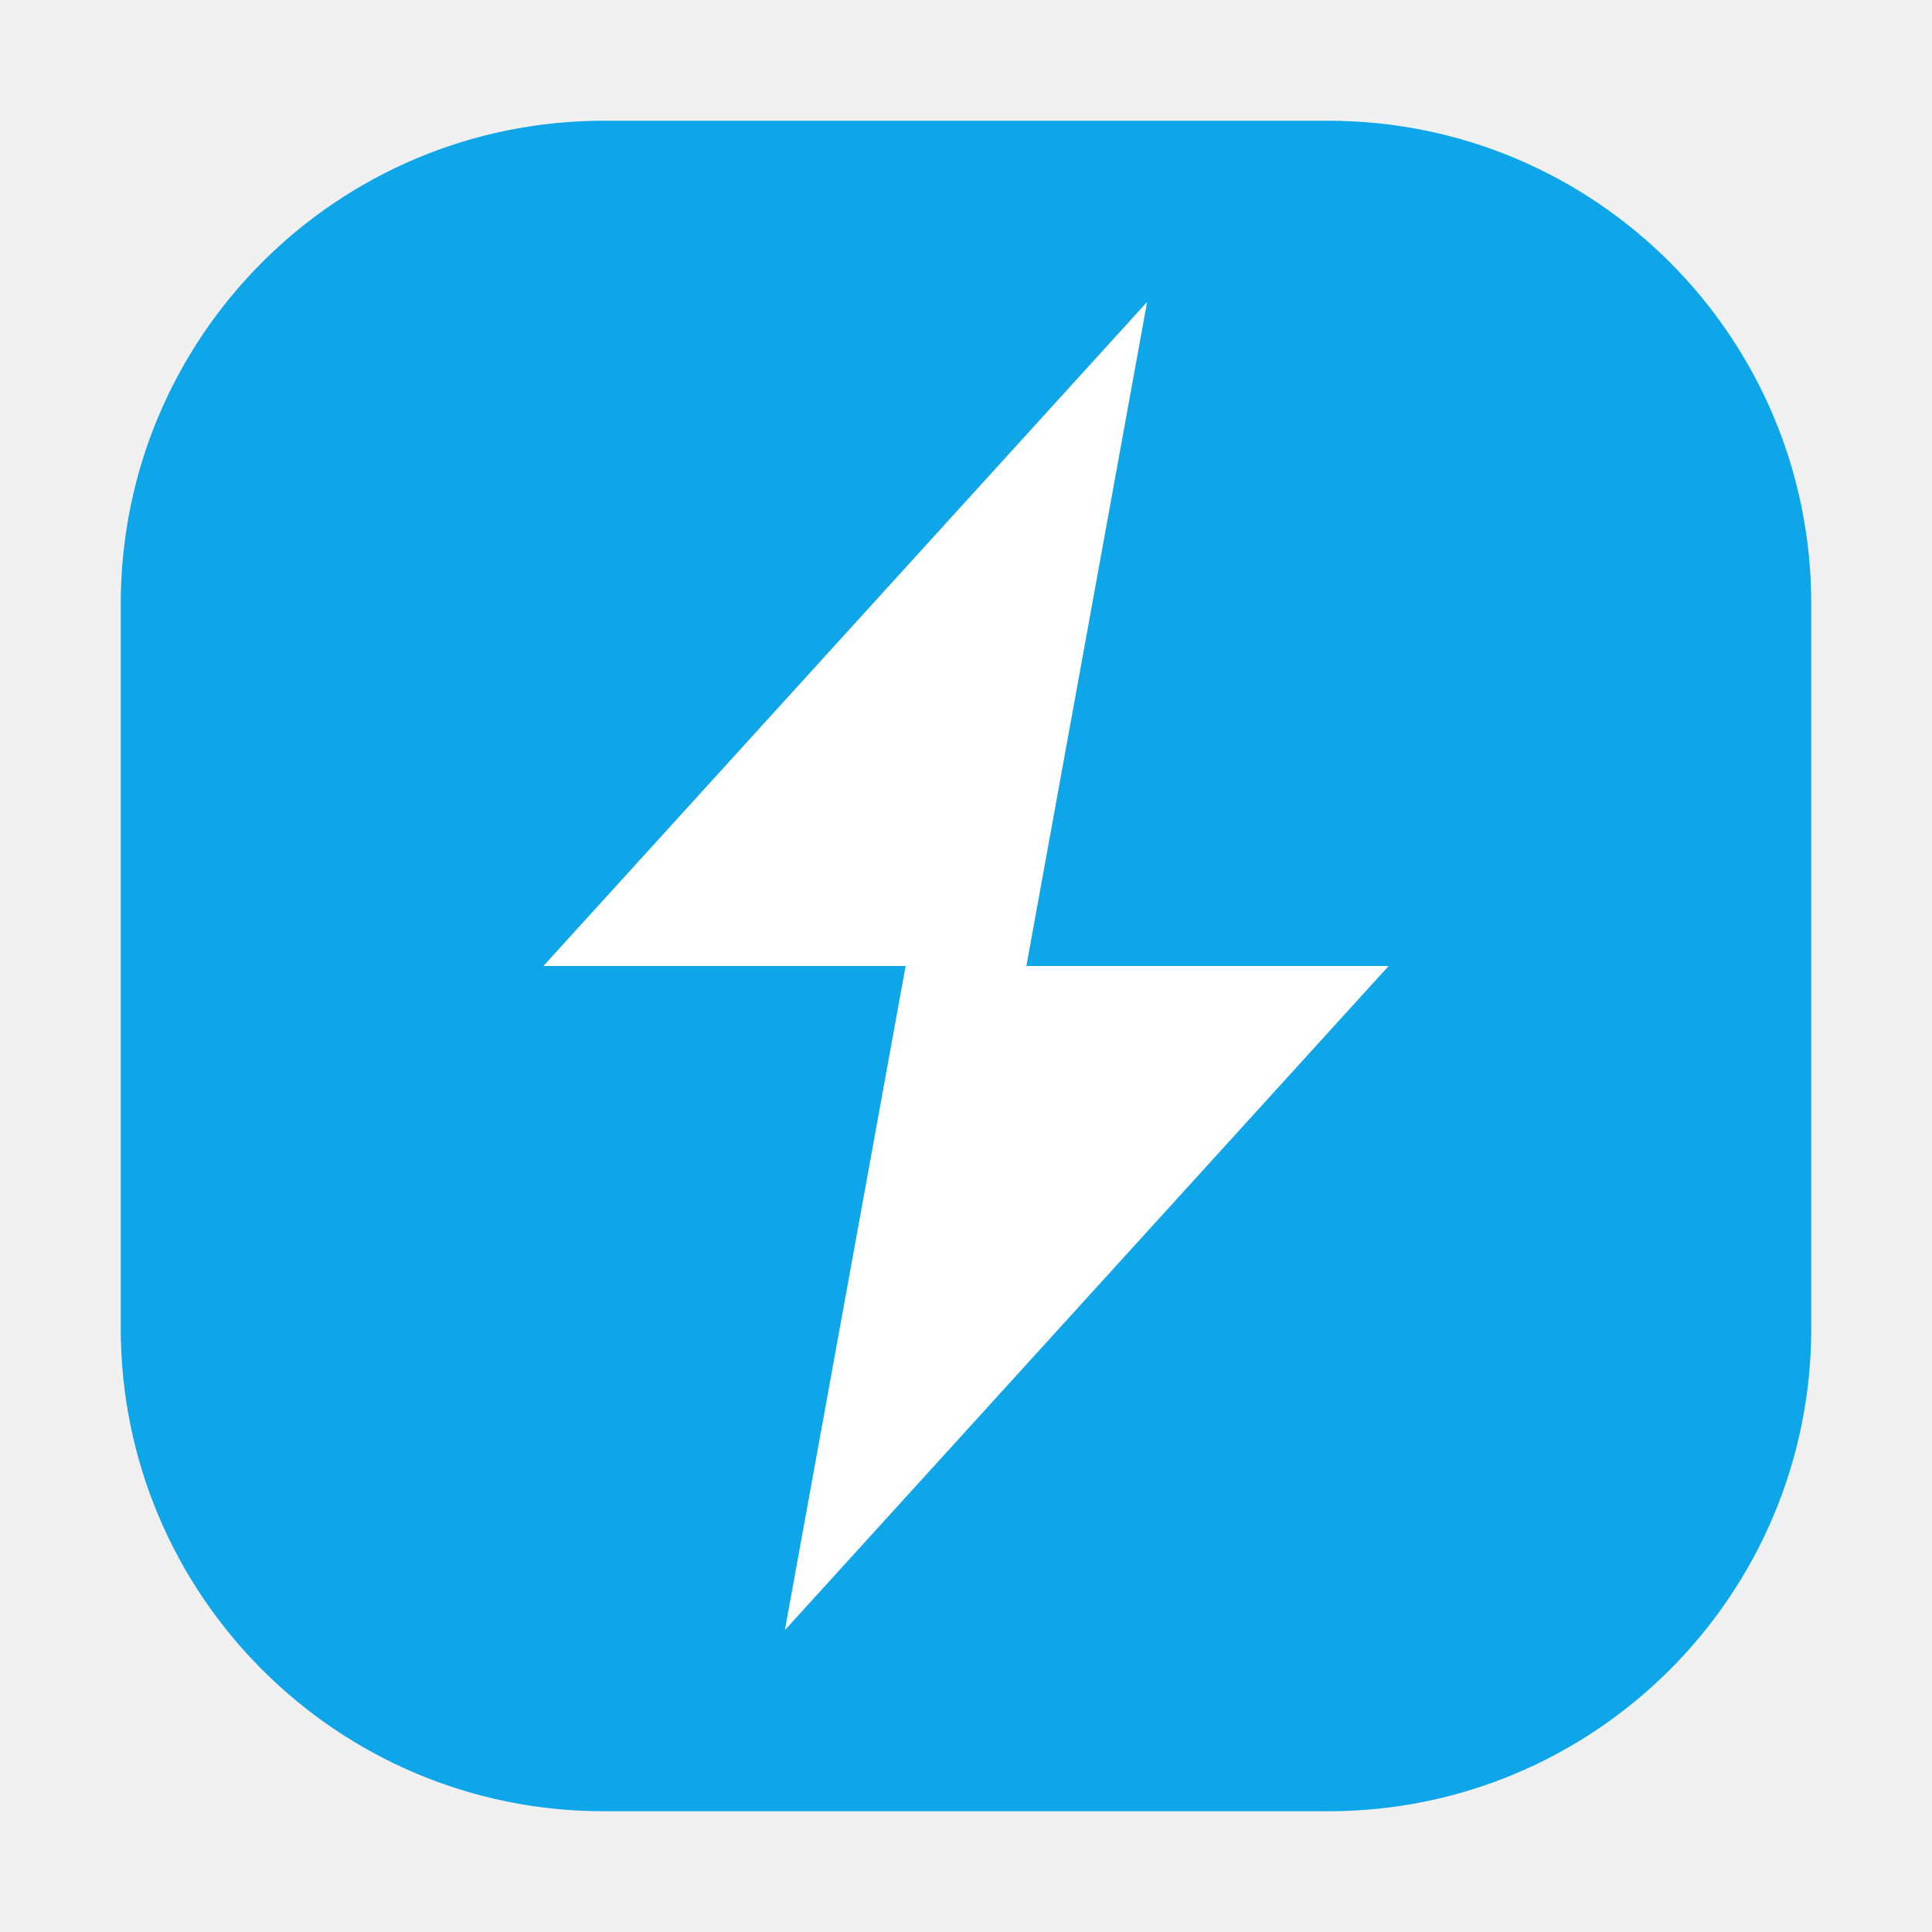
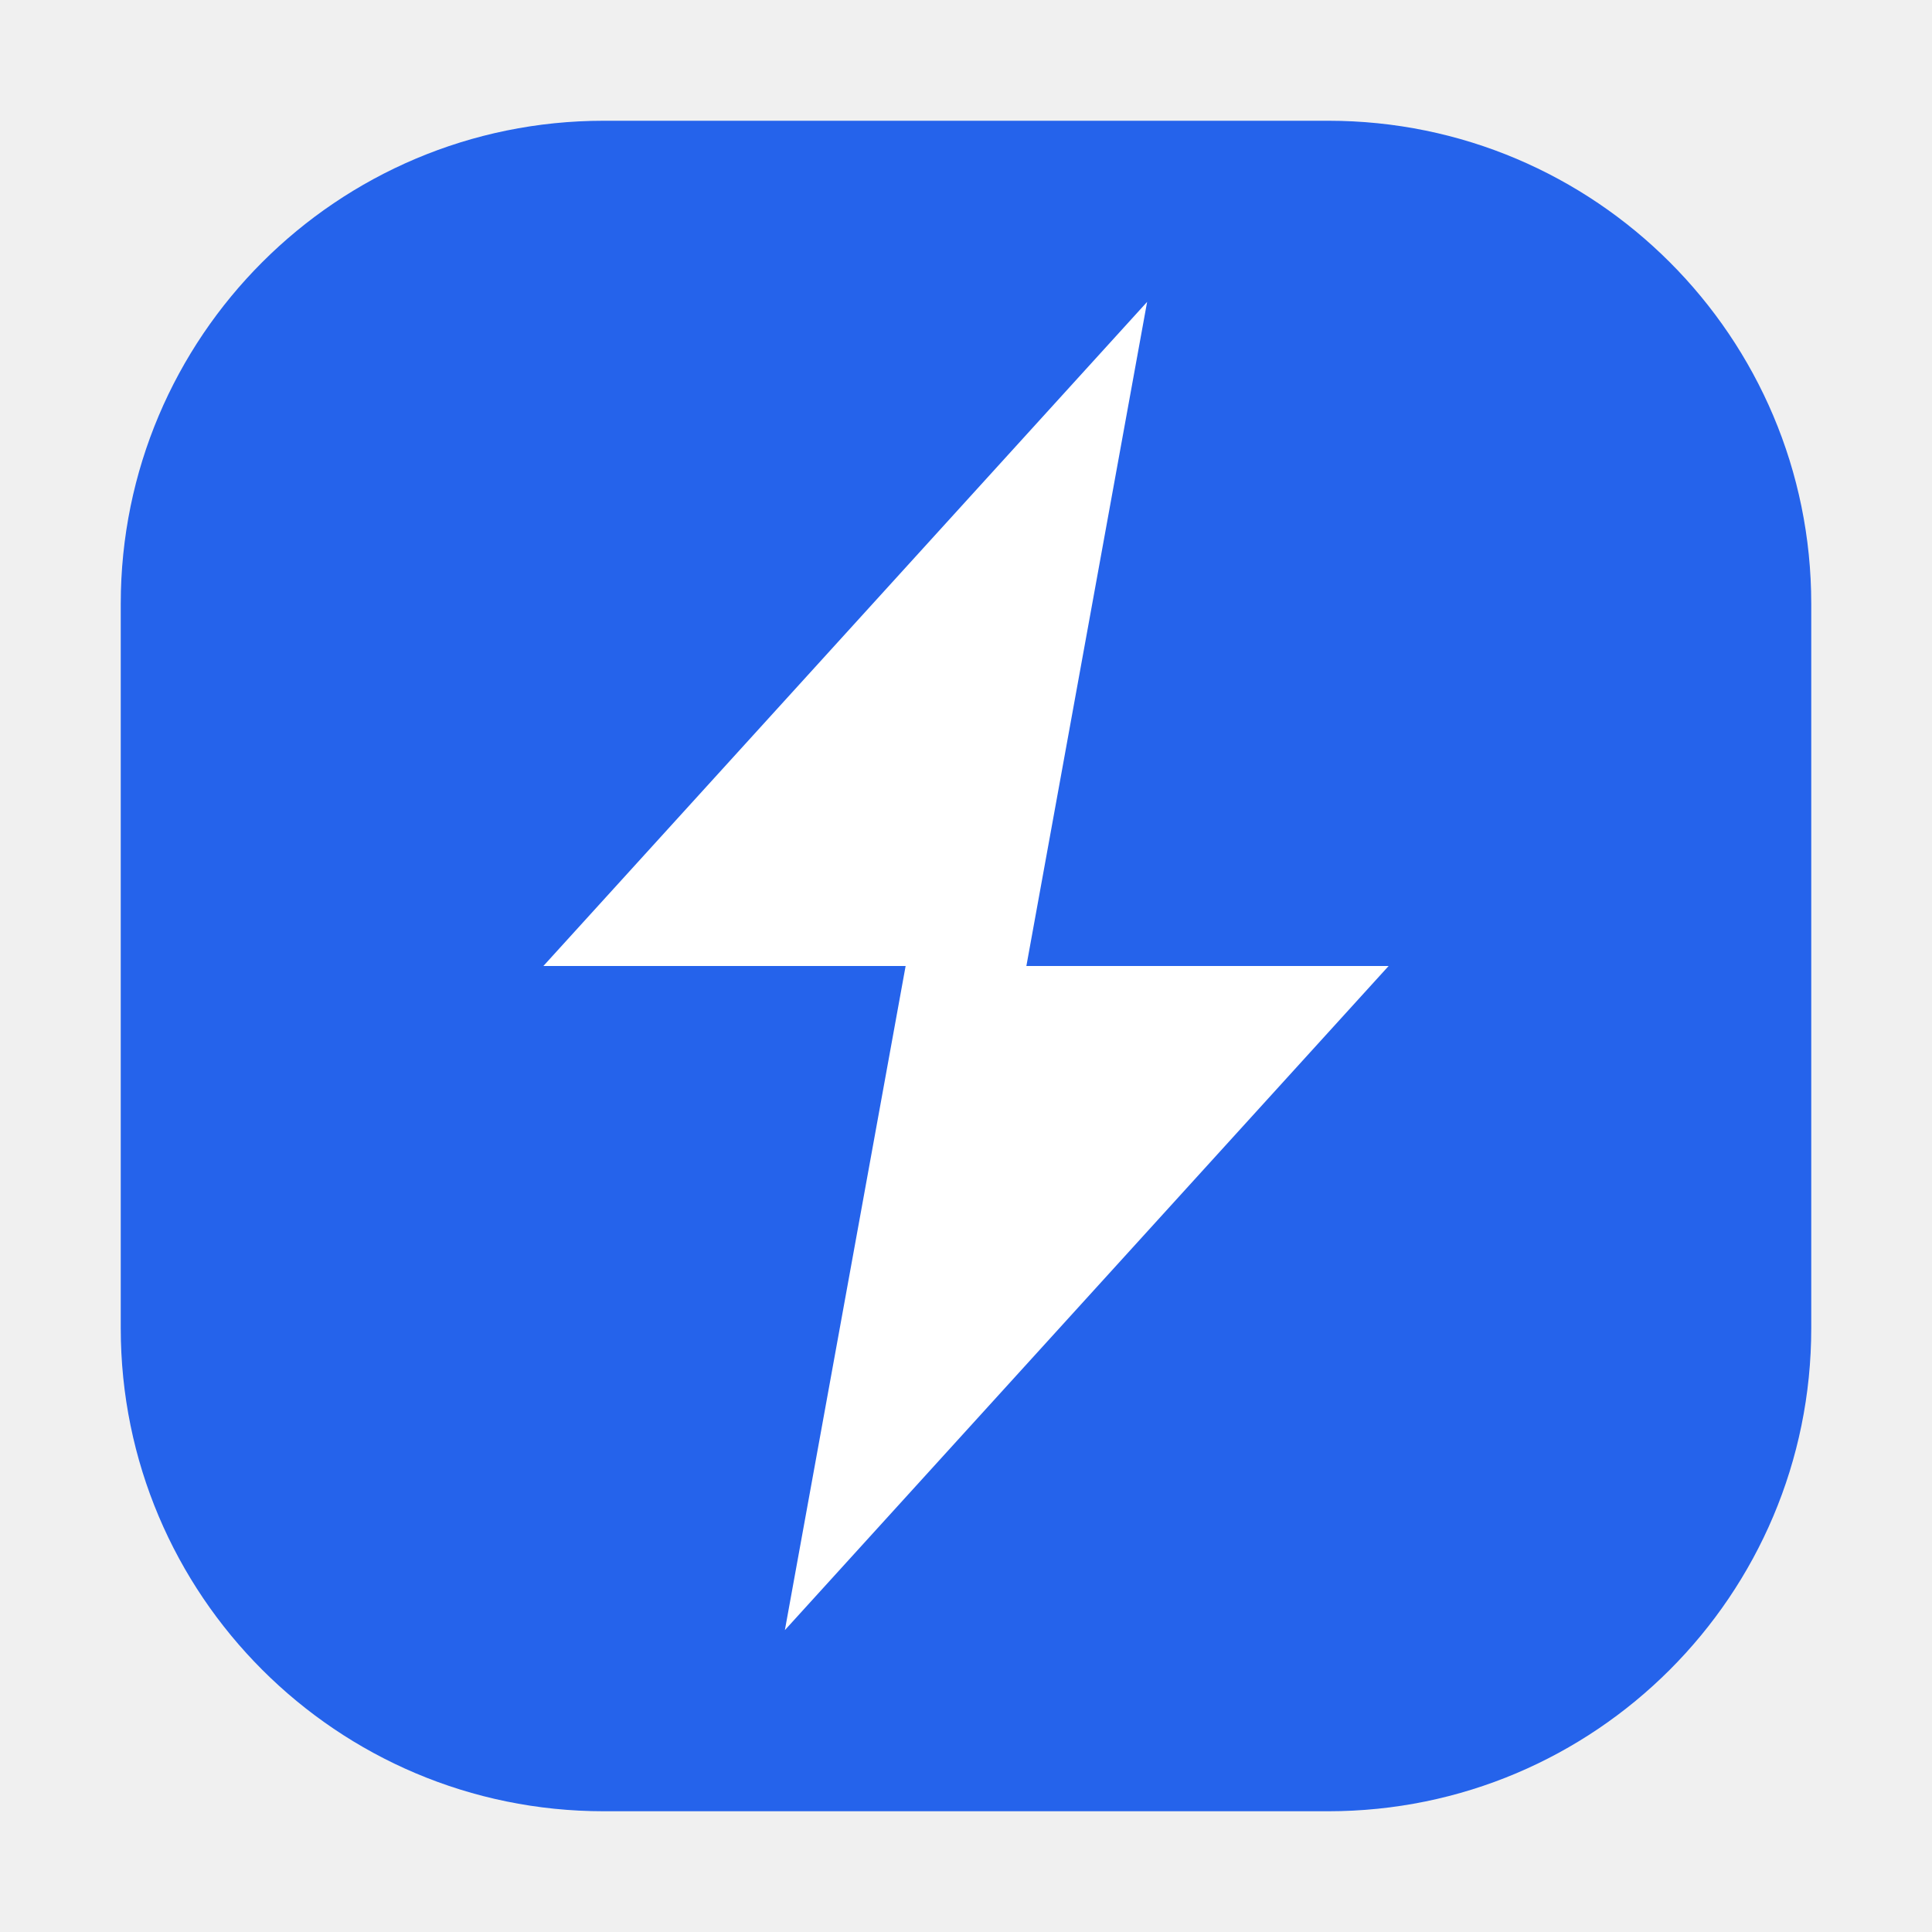
<svg xmlns="http://www.w3.org/2000/svg" viewBox="0 0 64 64" width="64" height="64">
-   <rect x="4" y="4" width="56" height="56" rx="16" fill="#0ea5e9" />
+   <rect x="4" y="4" width="56" height="56" rx="16" fill="#2563eb" />
  <polygon points="38,10 18,32 30,32 26,54 46,32 34,32" fill="#fff" />
</svg>
